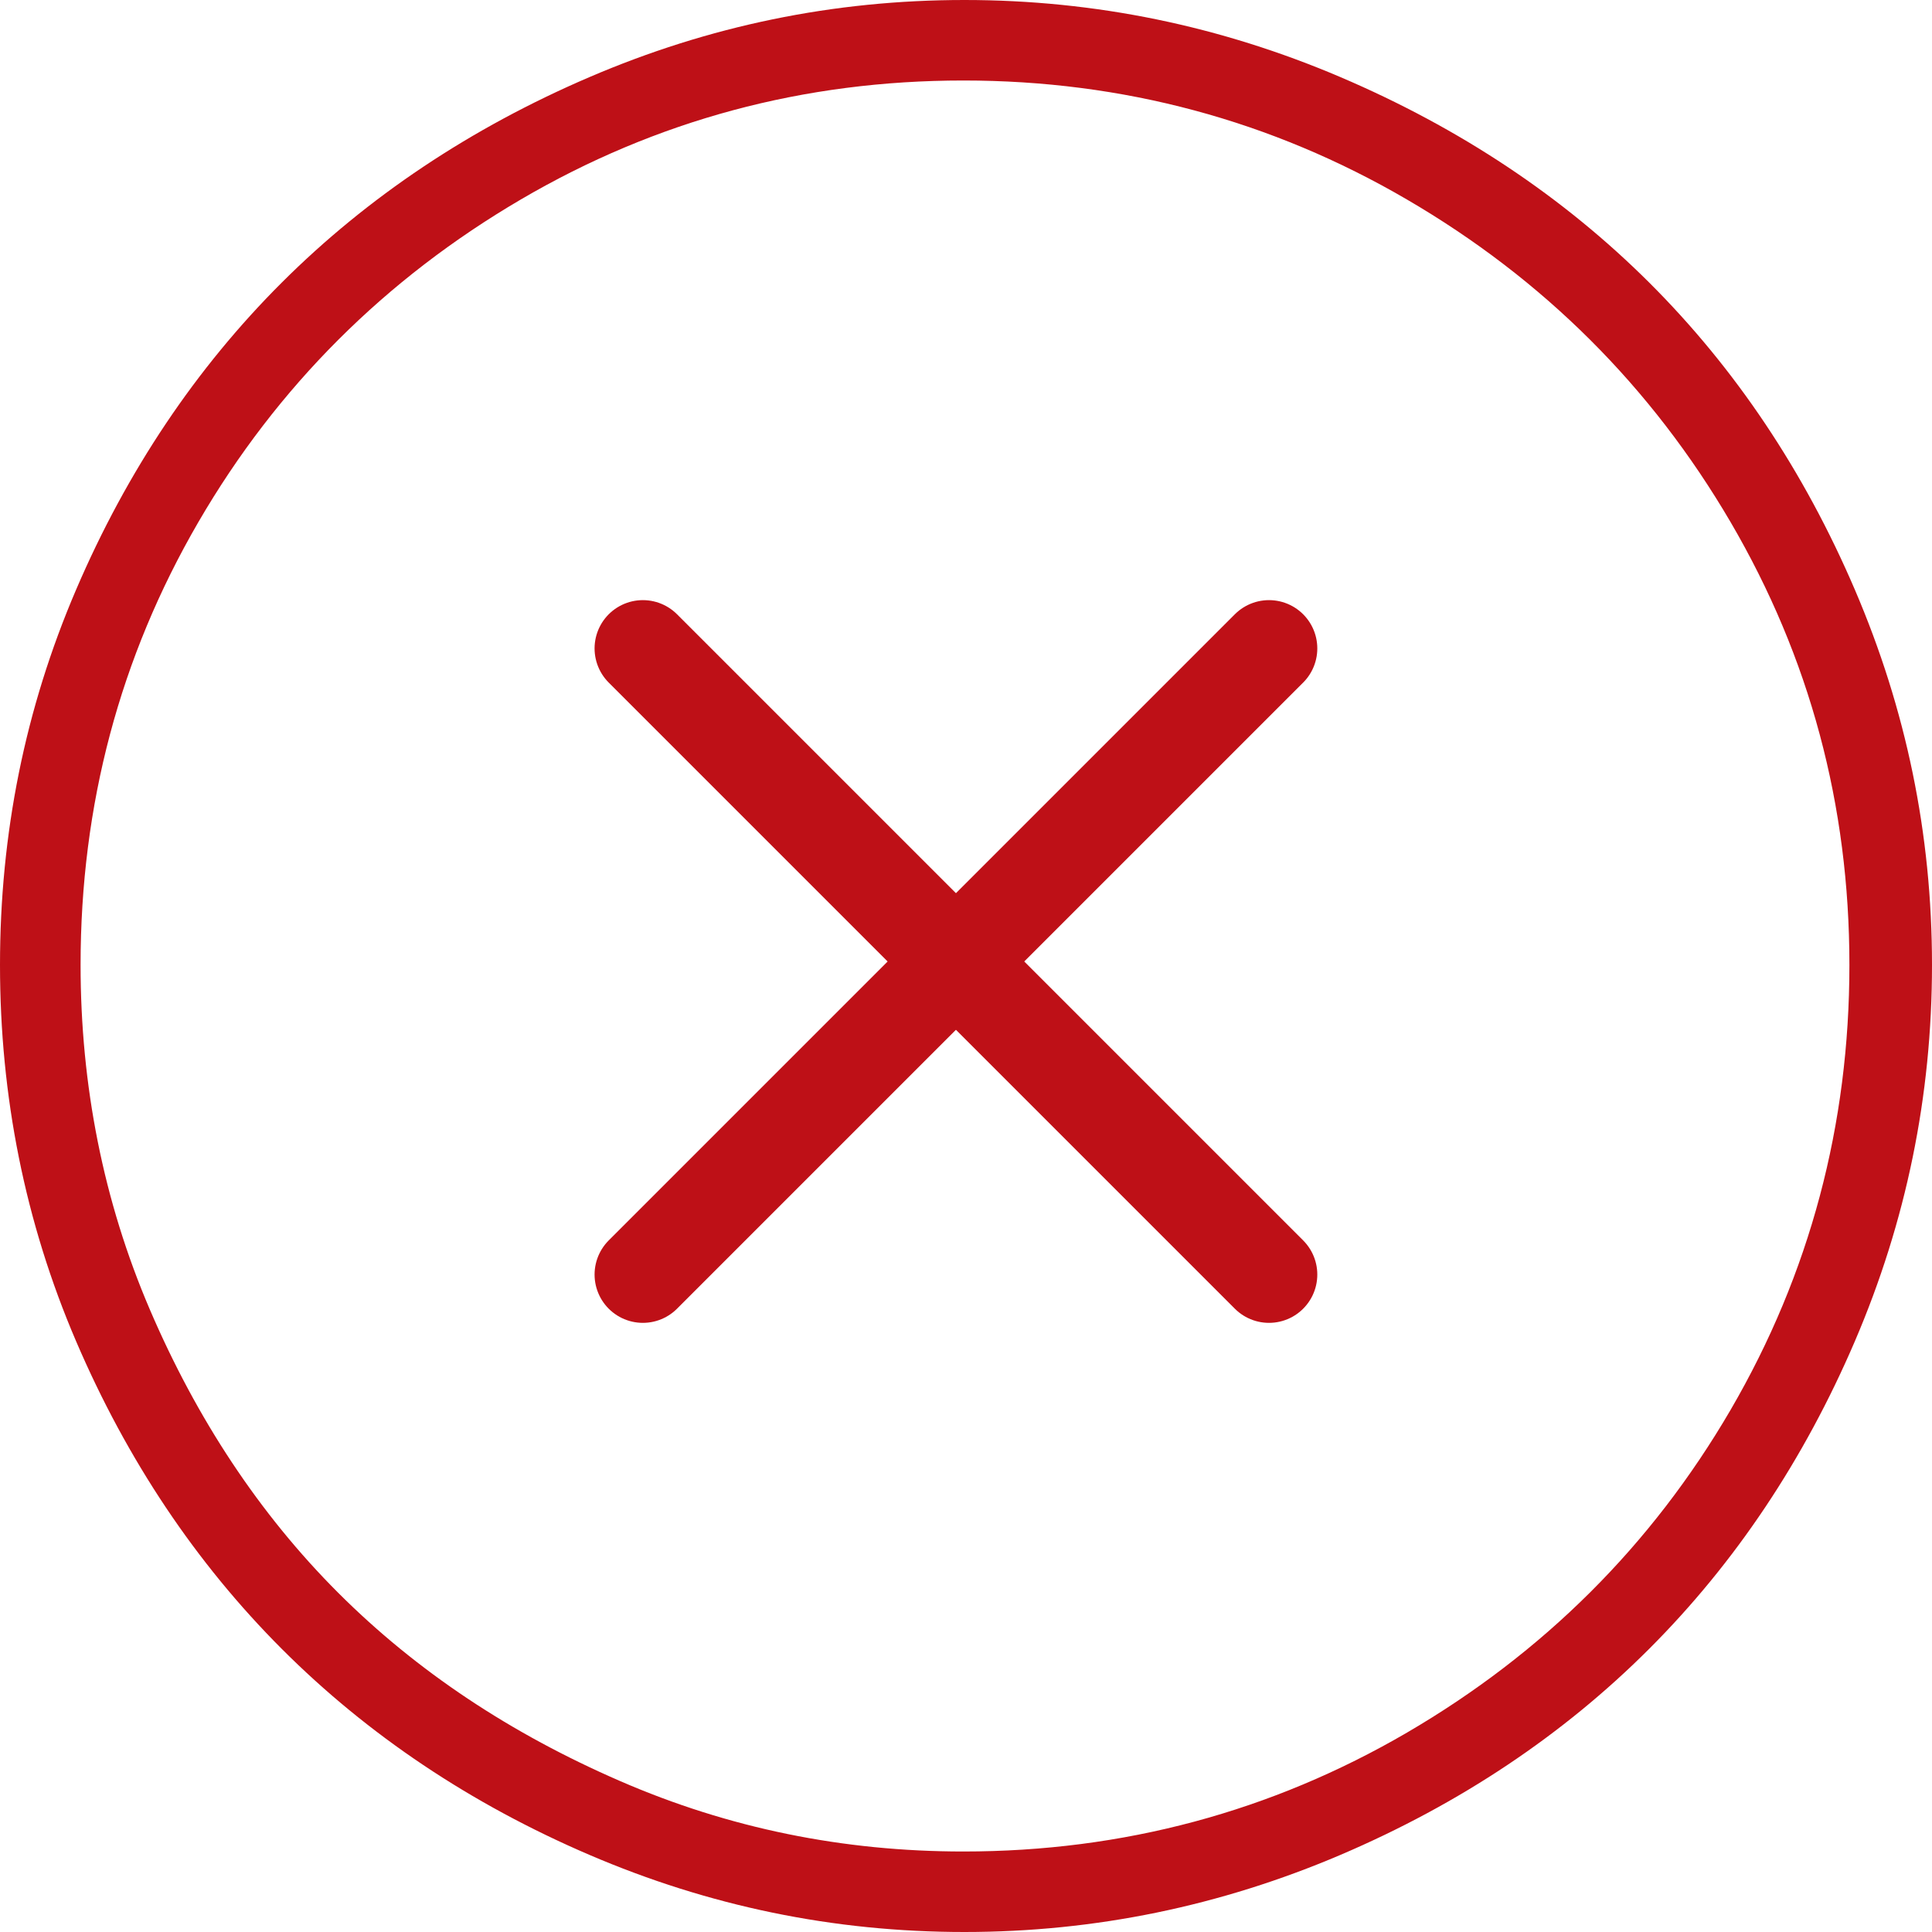
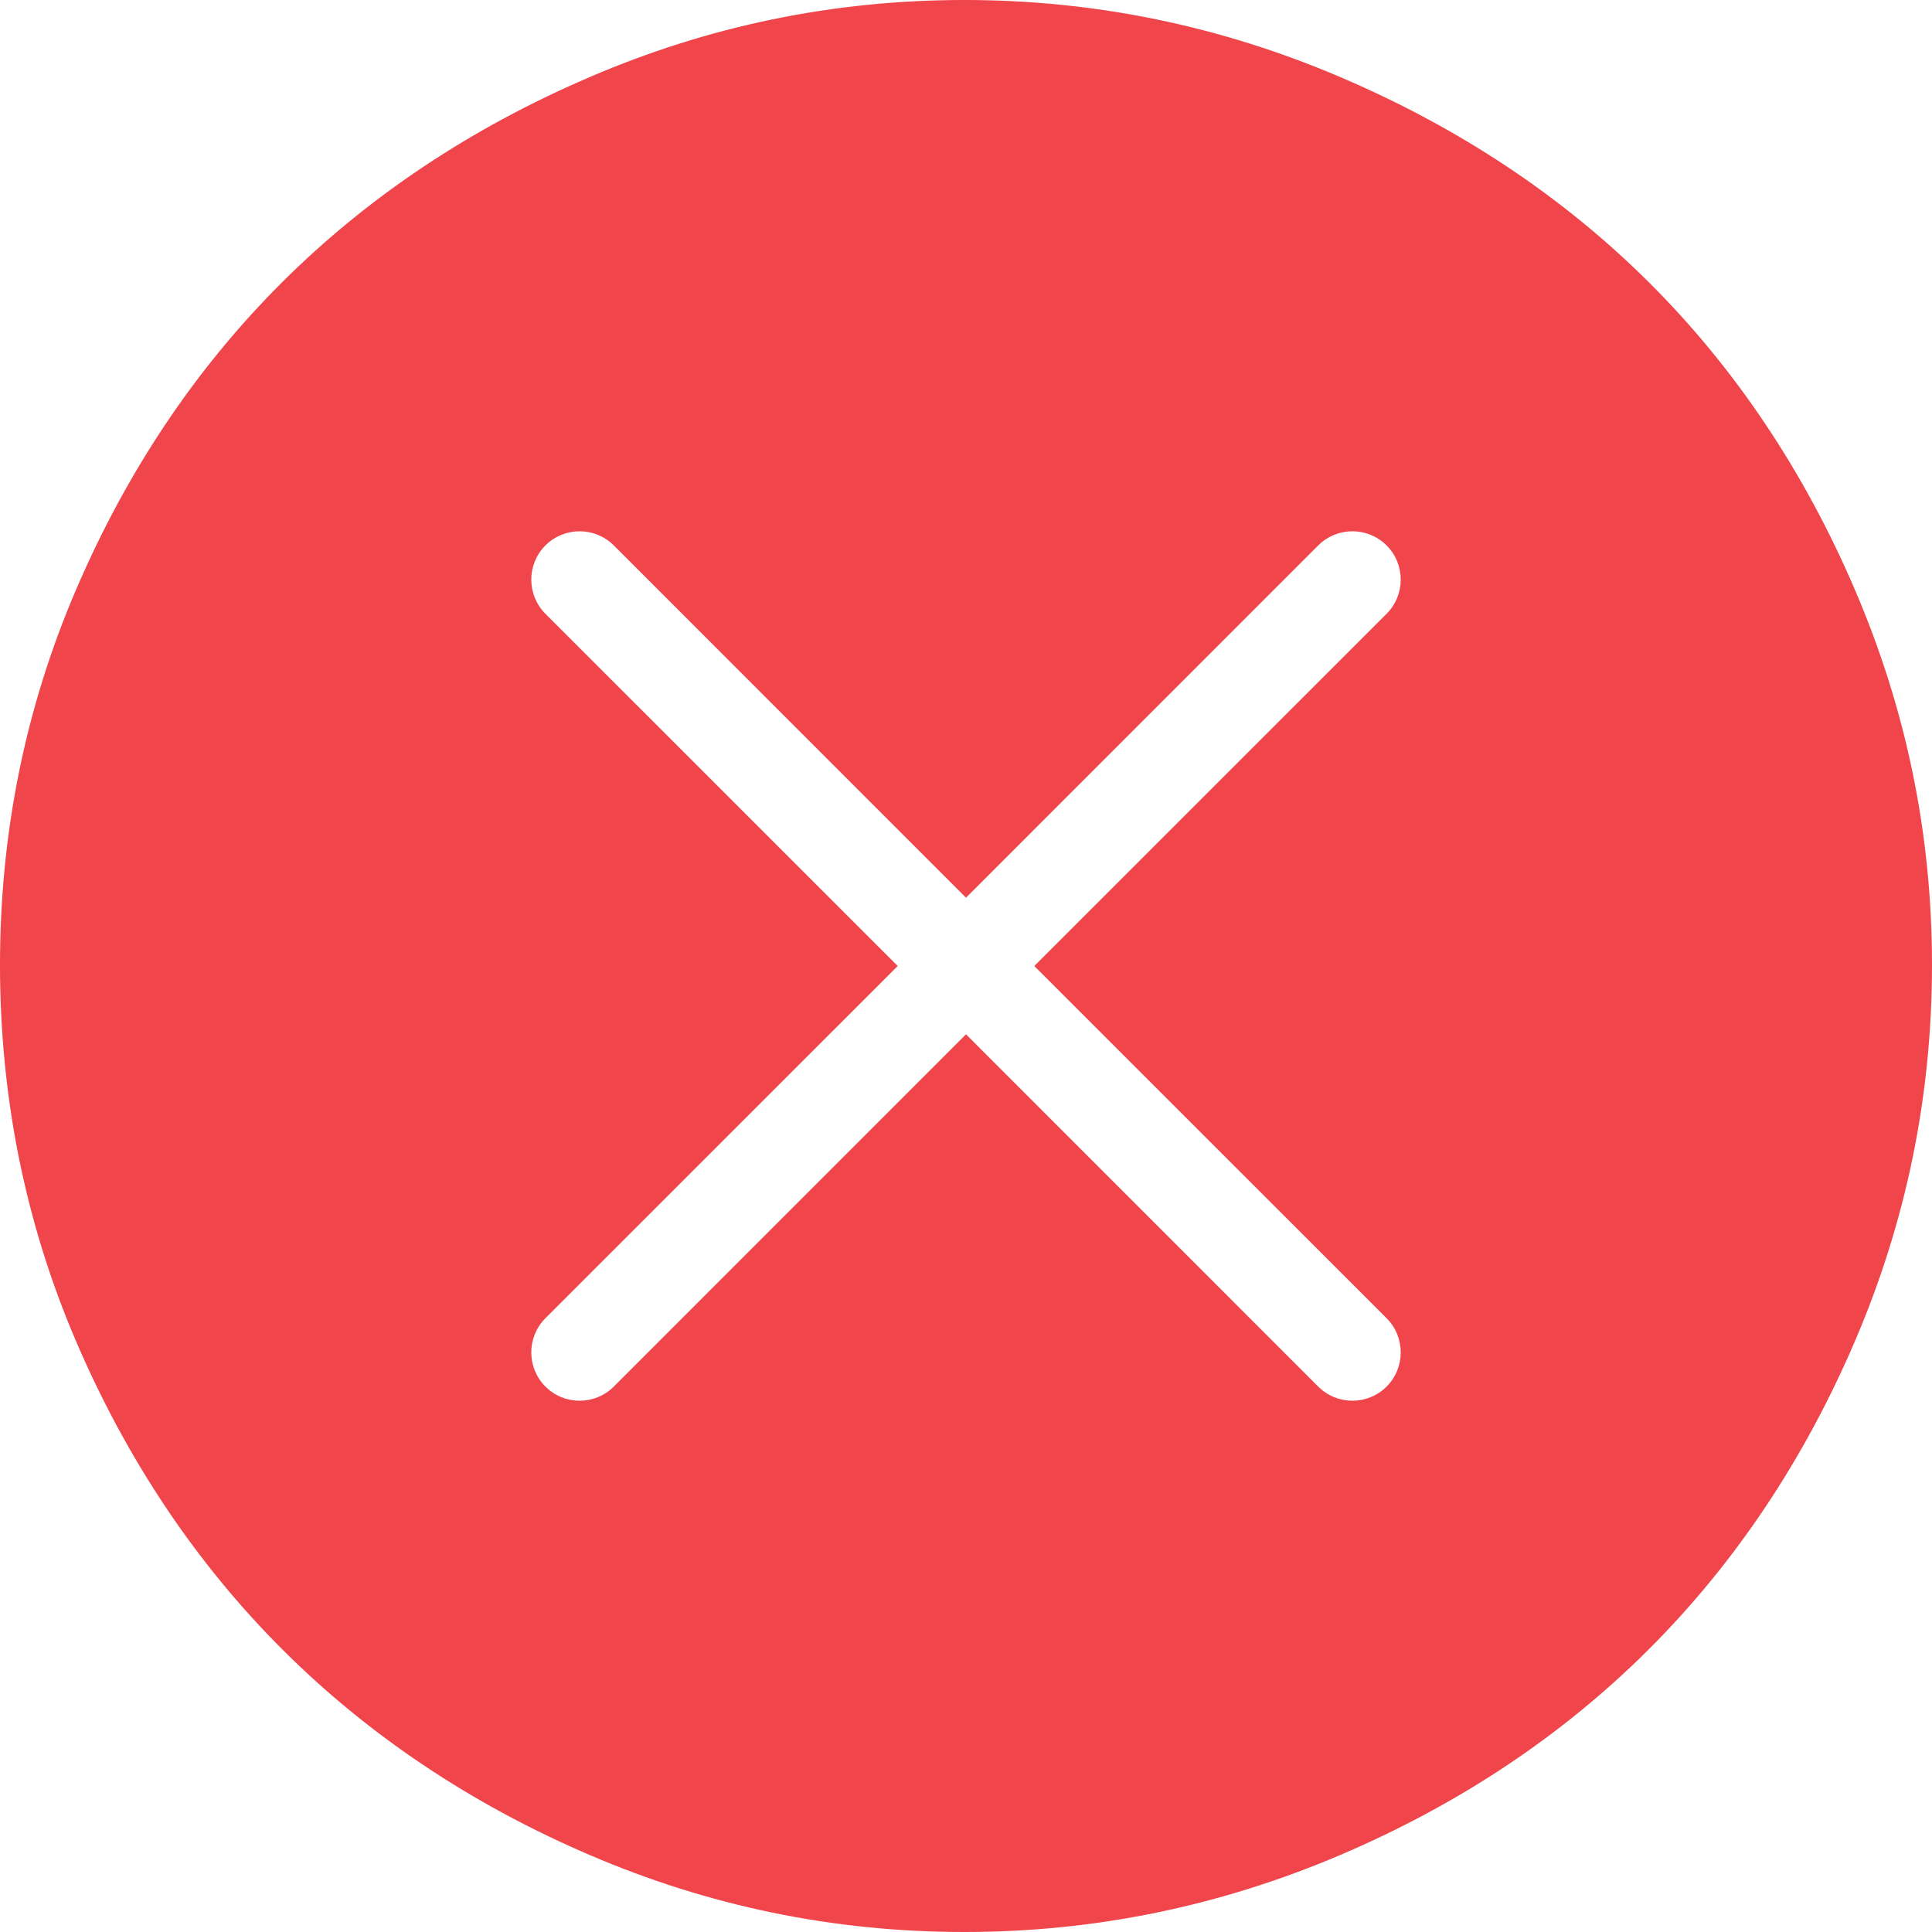
- <svg xmlns="http://www.w3.org/2000/svg" width="24px" height="24px" viewBox="0 0 24 24" version="1.1">
+ <svg xmlns="http://www.w3.org/2000/svg" width="20px" height="20px" viewBox="0 0 20 20" version="1.1">
  <defs />
-   <g id="Verification" stroke="none" stroke-width="1" fill="none" fill-rule="evenodd">
-     <g id="Verification-Stage-6---Claim-Tokens-+-State-Pallet---normal" transform="translate(-976, -852)">
-       <g id="FAILED" transform="translate(976, 852)">
-         <path d="M23.042,7.326 C21.777,4.374 19.627,2.228 16.652,0.958 C15.165,0.324 13.608,0 11.98,0 C10.353,0 8.807,0.321 7.322,0.958 C4.372,2.224 2.212,4.37 0.945,7.326 C0.31,8.807 0,10.359 0,11.987 C0,13.615 0.31,15.18 0.945,16.661 C2.212,19.617 4.372,21.776 7.322,23.042 C8.807,23.679 10.353,24 11.98,24 C13.607,24 15.165,23.676 16.652,23.042 C19.626,21.772 21.776,19.612 23.042,16.661 C23.679,15.175 24,13.615 24,11.987 C24,10.359 23.679,8.812 23.042,7.326 Z M21.498,17.514 C20.516,19.198 19.171,20.535 17.478,21.523 C15.794,22.505 13.95,23 11.967,23 C10.477,23 9.055,22.713 7.701,22.124 C6.347,21.536 5.178,20.763 4.2,19.785 C3.222,18.807 2.444,17.626 1.862,16.269 C1.282,14.917 1.001,13.478 1.001,11.986 C1.001,10.002 1.488,8.166 2.464,6.486 C3.443,4.801 4.789,3.463 6.47,2.478 C8.152,1.493 9.984,1 11.967,1 C13.95,1 15.794,1.496 17.477,2.478 C19.171,3.466 20.513,4.803 21.498,6.486 C22.482,8.169 22.974,10.002 22.974,11.986 C22.974,13.97 22.485,15.819 21.498,17.514 Z" id="Shape" fill="#BE1017" fill-rule="nonzero" />
-         <path d="M15.764,8.055 L7.986,15.833" id="Path-2" stroke="#BE1017" stroke-width="1.2" stroke-linecap="round" />
-         <path d="M7.986,8.055 L15.764,15.833" id="Path-2-Copy" stroke="#BE1017" stroke-width="1.2" stroke-linecap="round" />
-       </g>
+   <g id="Symbols" stroke="none" stroke-width="1" fill="none" fill-rule="evenodd">
+     <g id="Toast-/-Danger" transform="translate(-14, -22)" fill="#EF454B" fill-rule="nonzero">
+       <path d="M24.707,32 L28.354,28.354 C28.549,28.158 28.549,27.842 28.354,27.646 C28.158,27.451 27.842,27.451 27.646,27.646 L24,31.293 L20.354,27.646 C20.158,27.451 19.842,27.451 19.646,27.646 C19.451,27.842 19.451,28.158 19.646,28.354 L23.293,32 L19.646,35.646 C19.451,35.842 19.451,36.158 19.646,36.354 C19.842,36.549 20.158,36.549 20.354,36.354 L24,32.707 L27.646,36.354 C27.842,36.549 28.158,36.549 28.354,36.354 C28.549,36.158 28.549,35.842 28.354,35.646 L24.707,32 Z M33.202,28.105 C33.733,29.344 34,30.632 34,31.989 C34,33.346 33.733,34.646 33.202,35.884 C32.147,38.344 30.355,40.144 27.876,41.202 C26.638,41.73 25.339,42 23.984,42 C22.628,42 21.34,41.733 20.102,41.202 C17.644,40.146 15.844,38.348 14.787,35.884 C14.258,34.65 14,33.346 14,31.989 C14,30.632 14.258,29.339 14.787,28.105 C15.844,25.641 17.643,23.854 20.102,22.799 C21.339,22.267 22.628,22 23.984,22 C25.34,22 26.638,22.27 27.877,22.799 C30.355,23.857 32.147,25.645 33.202,28.105 Z" id="Danger-icon" />
    </g>
  </g>
</svg>
